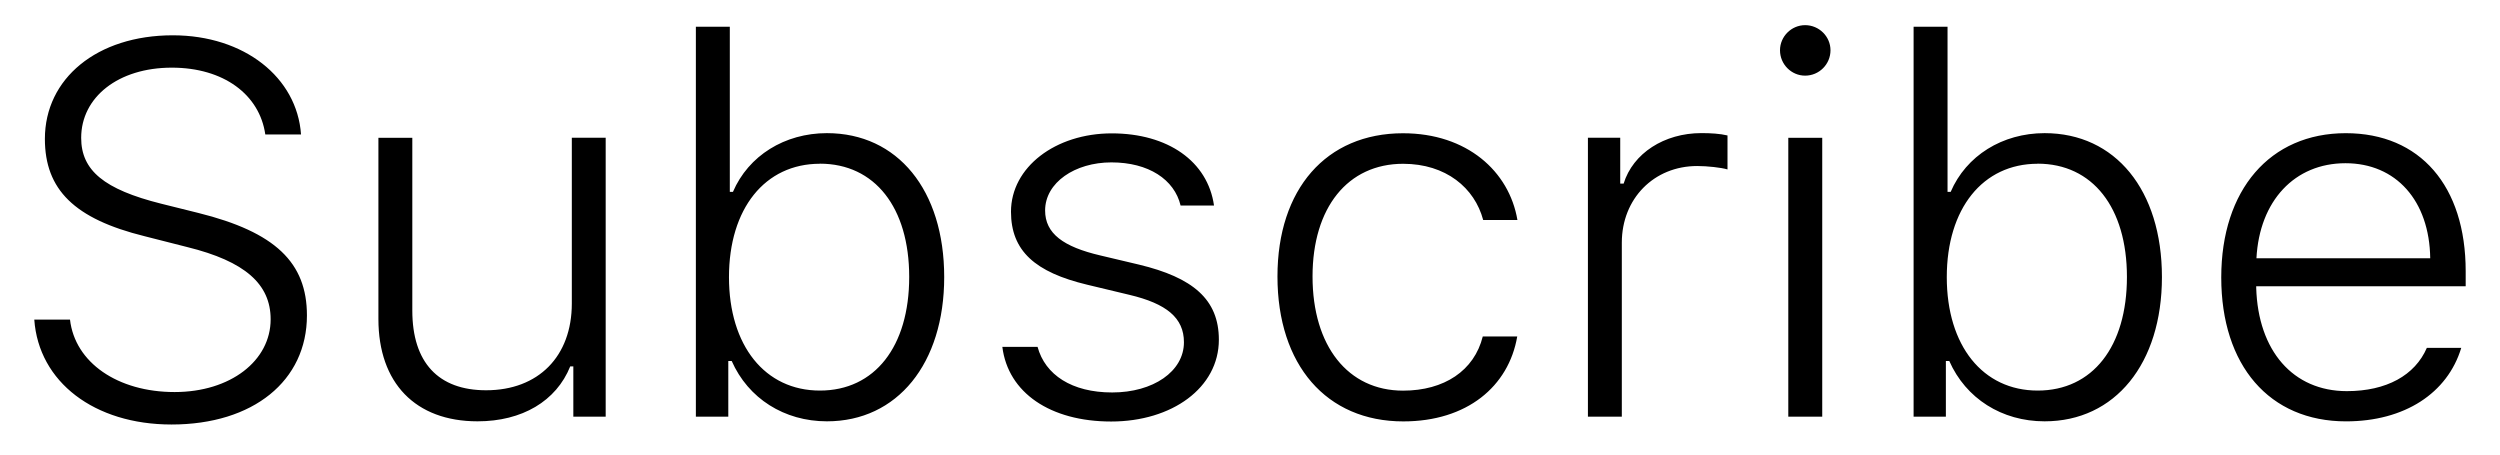
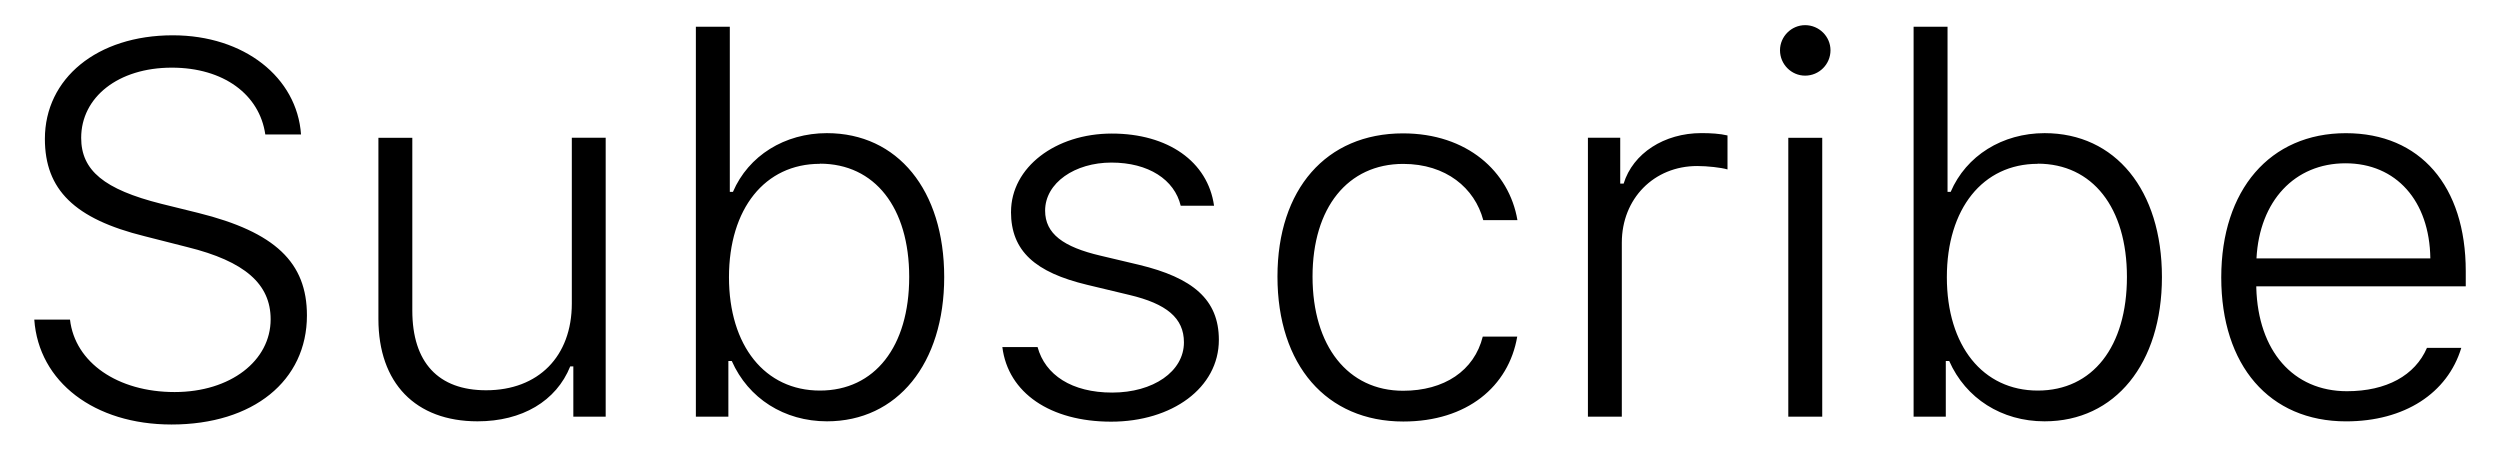
<svg xmlns="http://www.w3.org/2000/svg" width="66" height="12" viewBox="0 0 66 12">
-   <path d="M.905 8.437c.116 1.647 1.586 2.77 3.623 2.77 2.16 0 3.575-1.156 3.575-2.88 0-1.394-.834-2.2-2.87-2.706l-.98-.244C2.75 5 2.143 4.5 2.143 3.64c0-1.074.978-1.854 2.393-1.854 1.367 0 2.317.71 2.468 1.764h.943C7.843 2.046 6.45.932 4.562.932c-2.003 0-3.377 1.142-3.377 2.734 0 1.34.78 2.112 2.632 2.57l1.128.287c1.524.376 2.2.978 2.2 1.907 0 1.094-1.06 1.92-2.535 1.92-1.504 0-2.632-.778-2.762-1.913H.905zm15.087-4.8h-.896v4.376c0 1.395-.882 2.29-2.263 2.29-1.258 0-1.948-.73-1.948-2.105v-4.56H9.99v4.785c0 1.688.977 2.7 2.617 2.7 1.176 0 2.078-.533 2.447-1.45h.082V11h.854V3.638zm5.838 7.486c1.86 0 3.097-1.524 3.097-3.808 0-2.297-1.23-3.8-3.097-3.8-1.114 0-2.07.594-2.48 1.55h-.083V.705h-.896V11h.856V9.53h.09c.437.99 1.387 1.593 2.515 1.593zm-.185-6.802c1.45 0 2.358 1.157 2.358 2.99 0 1.84-.91 3-2.358 3s-2.4-1.183-2.4-2.994c0-1.812.95-2.994 2.4-2.994zm5.045 1.267c0 1.04.643 1.6 2.01 1.928l1.114.267c.984.233 1.442.61 1.442 1.252 0 .772-.813 1.326-1.894 1.326-1.066 0-1.77-.465-1.97-1.203h-.93c.15 1.21 1.266 1.97 2.872 1.97s2.844-.89 2.844-2.16c0-1.067-.69-1.642-2.112-1.983l-1.012-.24c-.984-.23-1.463-.58-1.463-1.188 0-.738.788-1.27 1.75-1.27.98 0 1.663.45 1.827 1.14h.882c-.165-1.168-1.218-1.906-2.7-1.906s-2.66.89-2.66 2.07zm13.37.22c-.218-1.286-1.332-2.29-3.02-2.29-2.03 0-3.315 1.476-3.315 3.78 0 2.337 1.292 3.827 3.322 3.827 1.682 0 2.782-.923 3.008-2.242h-.91c-.225.903-1.018 1.43-2.104 1.43-1.454 0-2.39-1.176-2.39-3.015 0-1.818.93-2.974 2.392-2.974 1.13 0 1.888.637 2.113 1.484h.91zM41.92 11h.896V6.406c0-1.162.848-2.023 1.99-2.023.266 0 .635.04.8.09v-.897c-.2-.048-.445-.062-.69-.062-.98 0-1.806.533-2.052 1.333h-.09v-1.21h-.853V11zm5.29 0h.897V3.638h-.896V11zm.445-9.003c.37 0 .67-.3.67-.67 0-.362-.3-.663-.67-.663-.362 0-.663.3-.663.663 0 .37.3.67.663.67zm6.323 9.126c1.86 0 3.097-1.524 3.097-3.808 0-2.297-1.23-3.8-3.097-3.8-1.114 0-2.07.594-2.48 1.55h-.083V.705h-.896V11h.852V9.53h.09c.437.99 1.387 1.593 2.515 1.593zm-.185-6.802c1.45 0 2.358 1.157 2.358 2.99 0 1.84-.907 3-2.356 3s-2.4-1.183-2.4-2.994c0-1.812.95-2.994 2.4-2.994zm8.128-.012c1.335 0 2.217.99 2.237 2.51H59.57c.08-1.52 1.01-2.51 2.35-2.51zm2.148 4.874c-.314.726-1.066 1.143-2.112 1.143-1.422 0-2.345-1.066-2.393-2.728v-.04h5.53V7.16c0-2.25-1.203-3.644-3.165-3.644-2.003 0-3.288 1.497-3.288 3.808 0 2.324 1.27 3.8 3.294 3.8 1.545 0 2.68-.744 3.042-1.94h-.91z" />
+   <path d="M.905 8.437c.116 1.647 1.586 2.77 3.623 2.77 2.16 0 3.575-1.156 3.575-2.88 0-1.394-.834-2.2-2.87-2.706l-.98-.242C2.75 5 2.143 4.5 2.143 3.64c0-1.074.978-1.854 2.393-1.854 1.367 0 2.317.71 2.468 1.764h.943C7.843 2.046 6.45.932 4.562.932c-2.003 0-3.377 1.142-3.377 2.734 0 1.34.78 2.112 2.632 2.57l1.128.287c1.524.376 2.2.978 2.2 1.907 0 1.094-1.06 1.92-2.535 1.92-1.504 0-2.632-.778-2.762-1.913H.905zm15.087-4.8h-.896v4.376c0 1.395-.882 2.29-2.263 2.29-1.258 0-1.948-.73-1.948-2.105v-4.56H9.99v4.785c0 1.688.977 2.7 2.617 2.7 1.176 0 2.078-.533 2.447-1.45h.082V11h.854V3.638zm5.838 7.486c1.86 0 3.097-1.524 3.097-3.808 0-2.297-1.23-3.8-3.097-3.8-1.114 0-2.07.594-2.48 1.55h-.083V.705h-.896V11h.858V9.53h.09c.437.99 1.387 1.593 2.515 1.593zm-.185-6.802c1.45 0 2.358 1.16 2.358 2.99 0 1.84-.91 3-2.358 3s-2.4-1.18-2.4-2.992.95-2.994 2.4-2.994zm5.045 1.27c0 1.04.643 1.6 2.01 1.928l1.114.267c.984.233 1.442.61 1.442 1.252 0 .772-.813 1.326-1.894 1.326-1.066 0-1.77-.464-1.97-1.202h-.93c.15 1.21 1.266 1.97 2.872 1.97s2.844-.89 2.844-2.16c0-1.066-.69-1.64-2.112-1.982l-1.012-.24c-.984-.23-1.463-.58-1.463-1.188 0-.738.79-1.27 1.75-1.27.98 0 1.665.45 1.83 1.14h.88c-.164-1.168-1.217-1.906-2.7-1.906s-2.66.89-2.66 2.07zm13.37.22c-.218-1.286-1.332-2.29-3.02-2.29-2.03 0-3.315 1.476-3.315 3.78 0 2.337 1.292 3.827 3.322 3.827 1.682 0 2.782-.923 3.008-2.242h-.91c-.225.903-1.018 1.43-2.104 1.43-1.452 0-2.39-1.176-2.39-3.015 0-1.818.93-2.974 2.394-2.974 1.13 0 1.888.637 2.113 1.484h.91zM41.92 11h.896V6.406c0-1.162.848-2.023 1.99-2.023.266 0 .635.04.8.09v-.897c-.2-.048-.445-.062-.69-.062-.98 0-1.806.533-2.052 1.333h-.09v-1.21h-.853V11zm5.29 0h.897V3.638h-.896V11zm.445-9.003c.37 0 .67-.3.67-.67 0-.362-.3-.663-.67-.663-.362 0-.663.3-.663.663 0 .37.3.67.663.67zm6.323 9.126c1.86 0 3.097-1.524 3.097-3.808 0-2.297-1.23-3.8-3.097-3.8-1.114 0-2.07.594-2.48 1.55h-.083V.705h-.896V11h.85V9.53h.09c.437.99 1.387 1.593 2.515 1.593zm-.185-6.802c1.45 0 2.358 1.16 2.358 2.99 0 1.84-.905 3-2.354 3s-2.4-1.18-2.4-2.992.95-2.994 2.4-2.994zm8.128-.01c1.337 0 2.22.99 2.24 2.51h-4.59c.08-1.52 1.01-2.51 2.35-2.51zm2.15 4.874c-.314.726-1.066 1.143-2.112 1.143-1.422 0-2.345-1.066-2.393-2.728v-.04h5.53v-.4c0-2.25-1.203-3.644-3.165-3.644-2.004 0-3.29 1.497-3.29 3.808 0 2.324 1.27 3.8 3.295 3.8 1.545 0 2.68-.744 3.042-1.94h-.91z" />
</svg>
